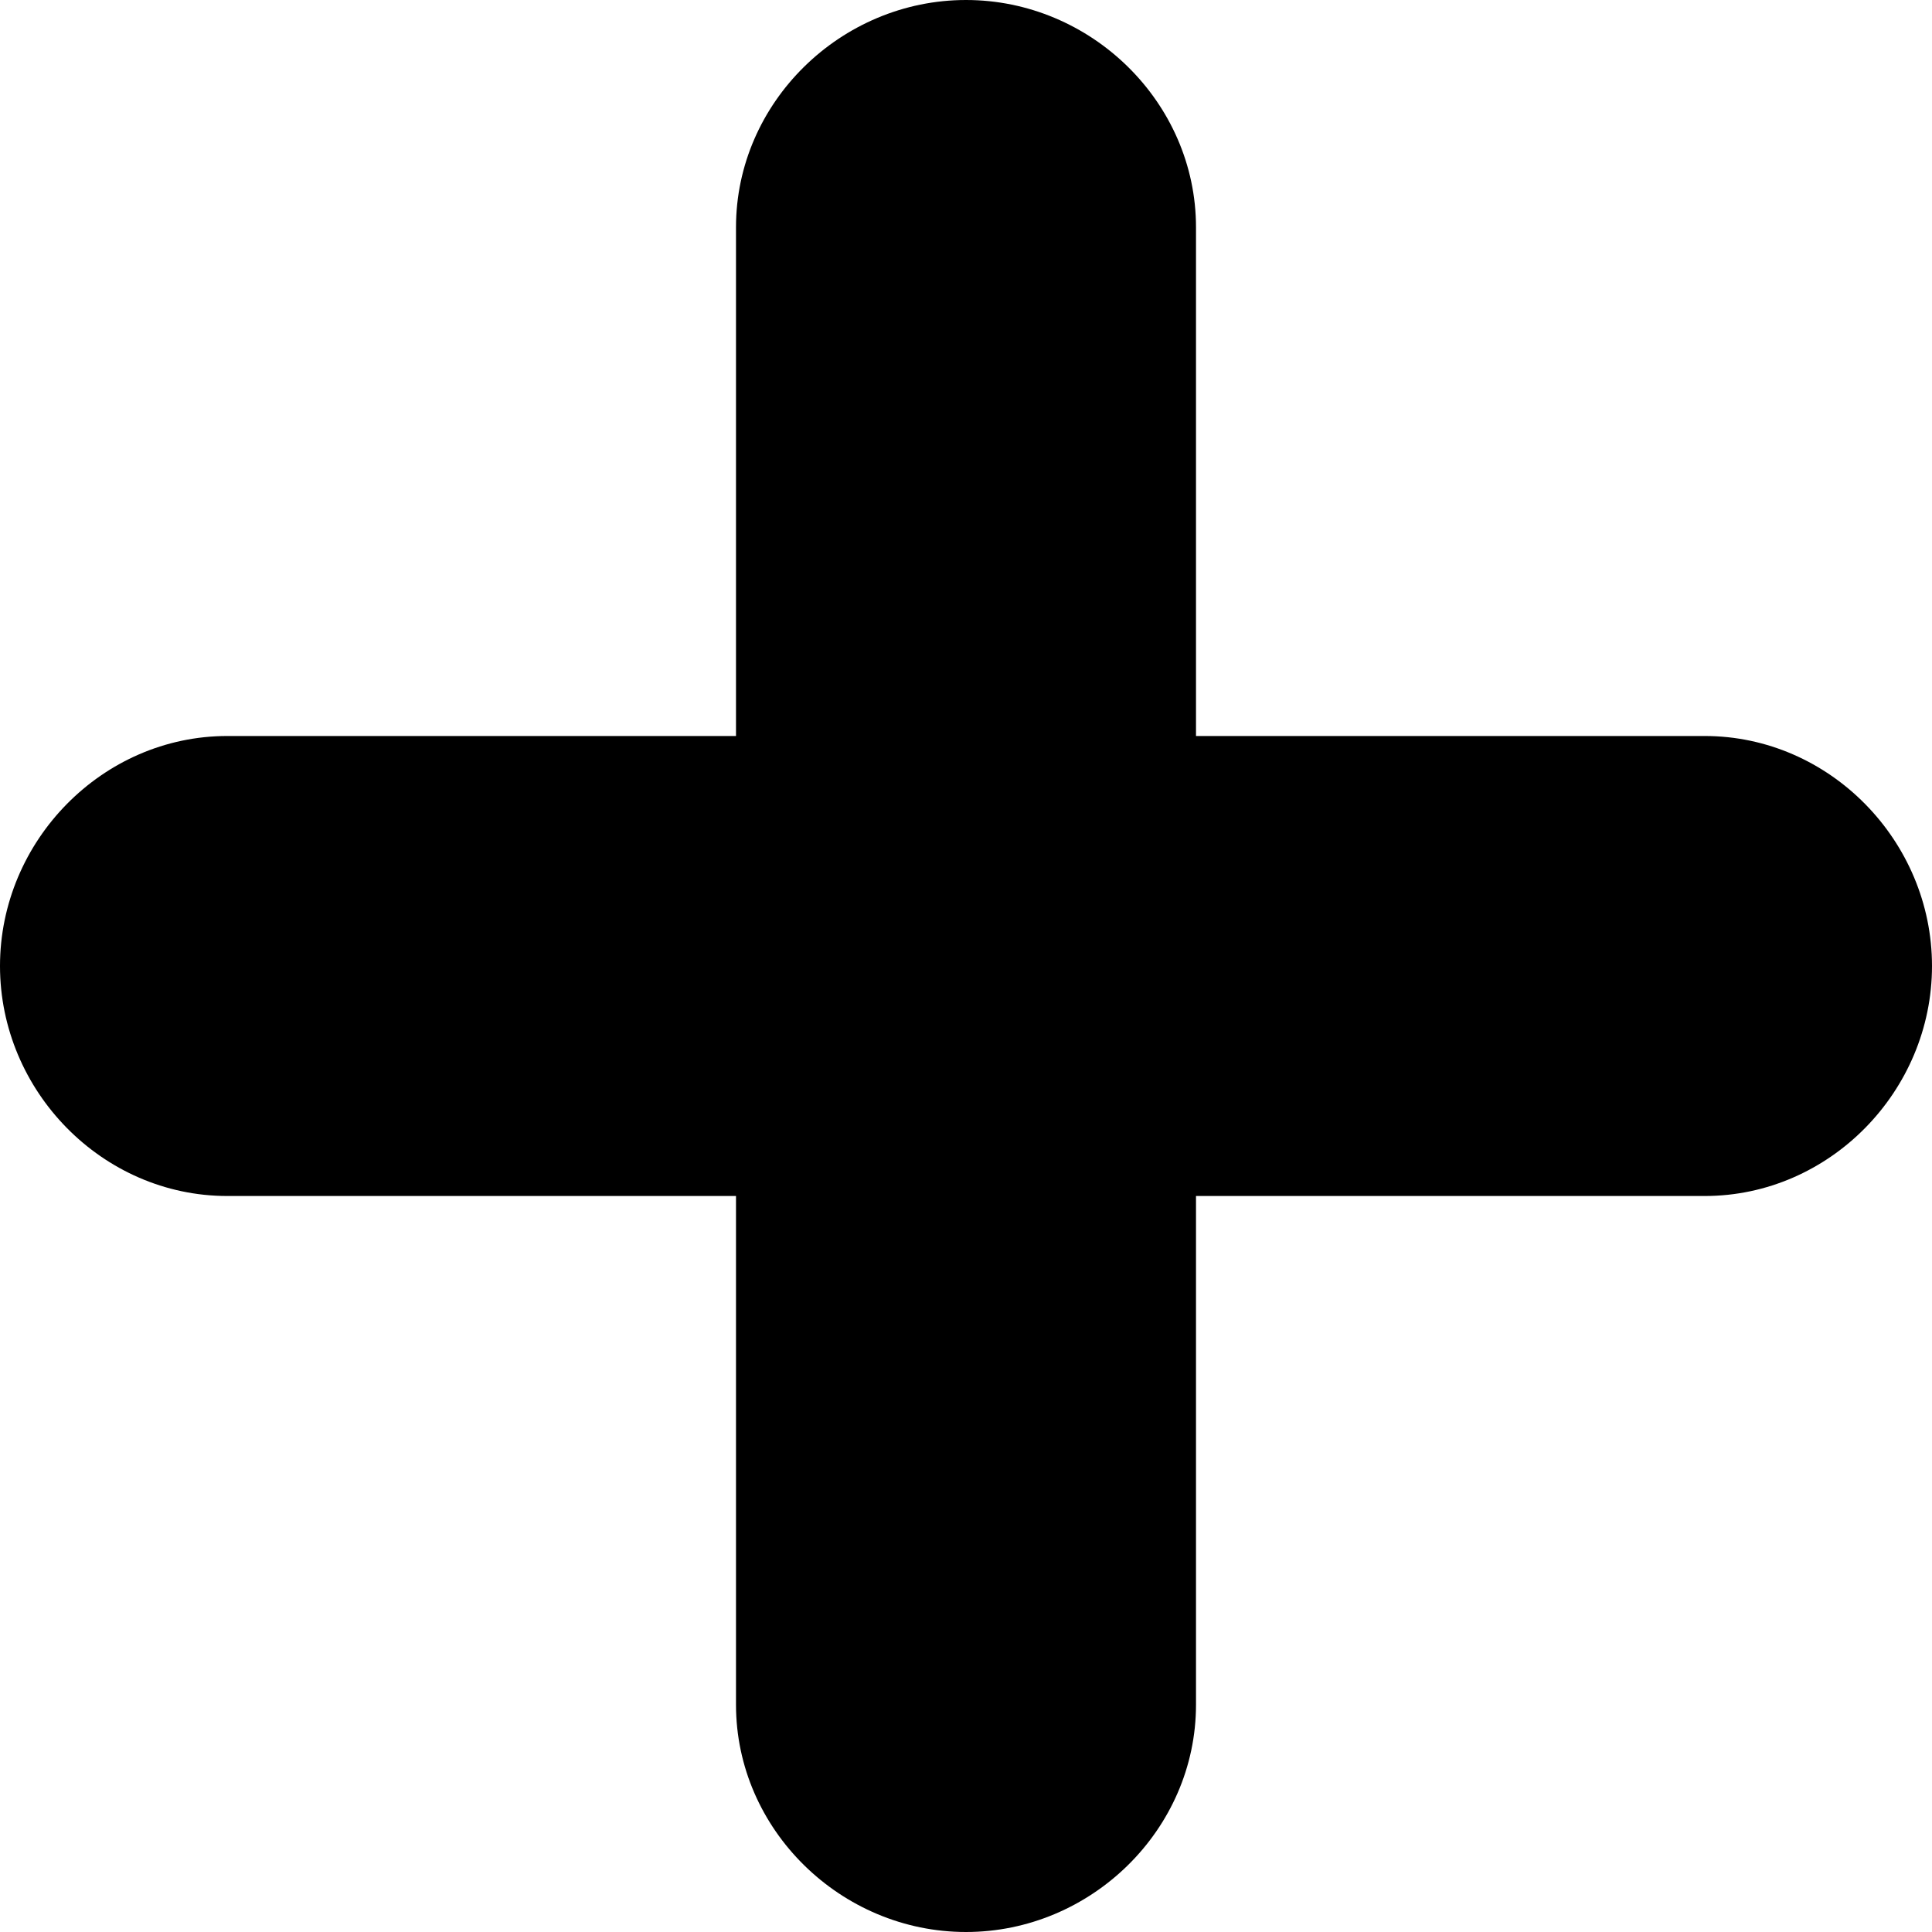
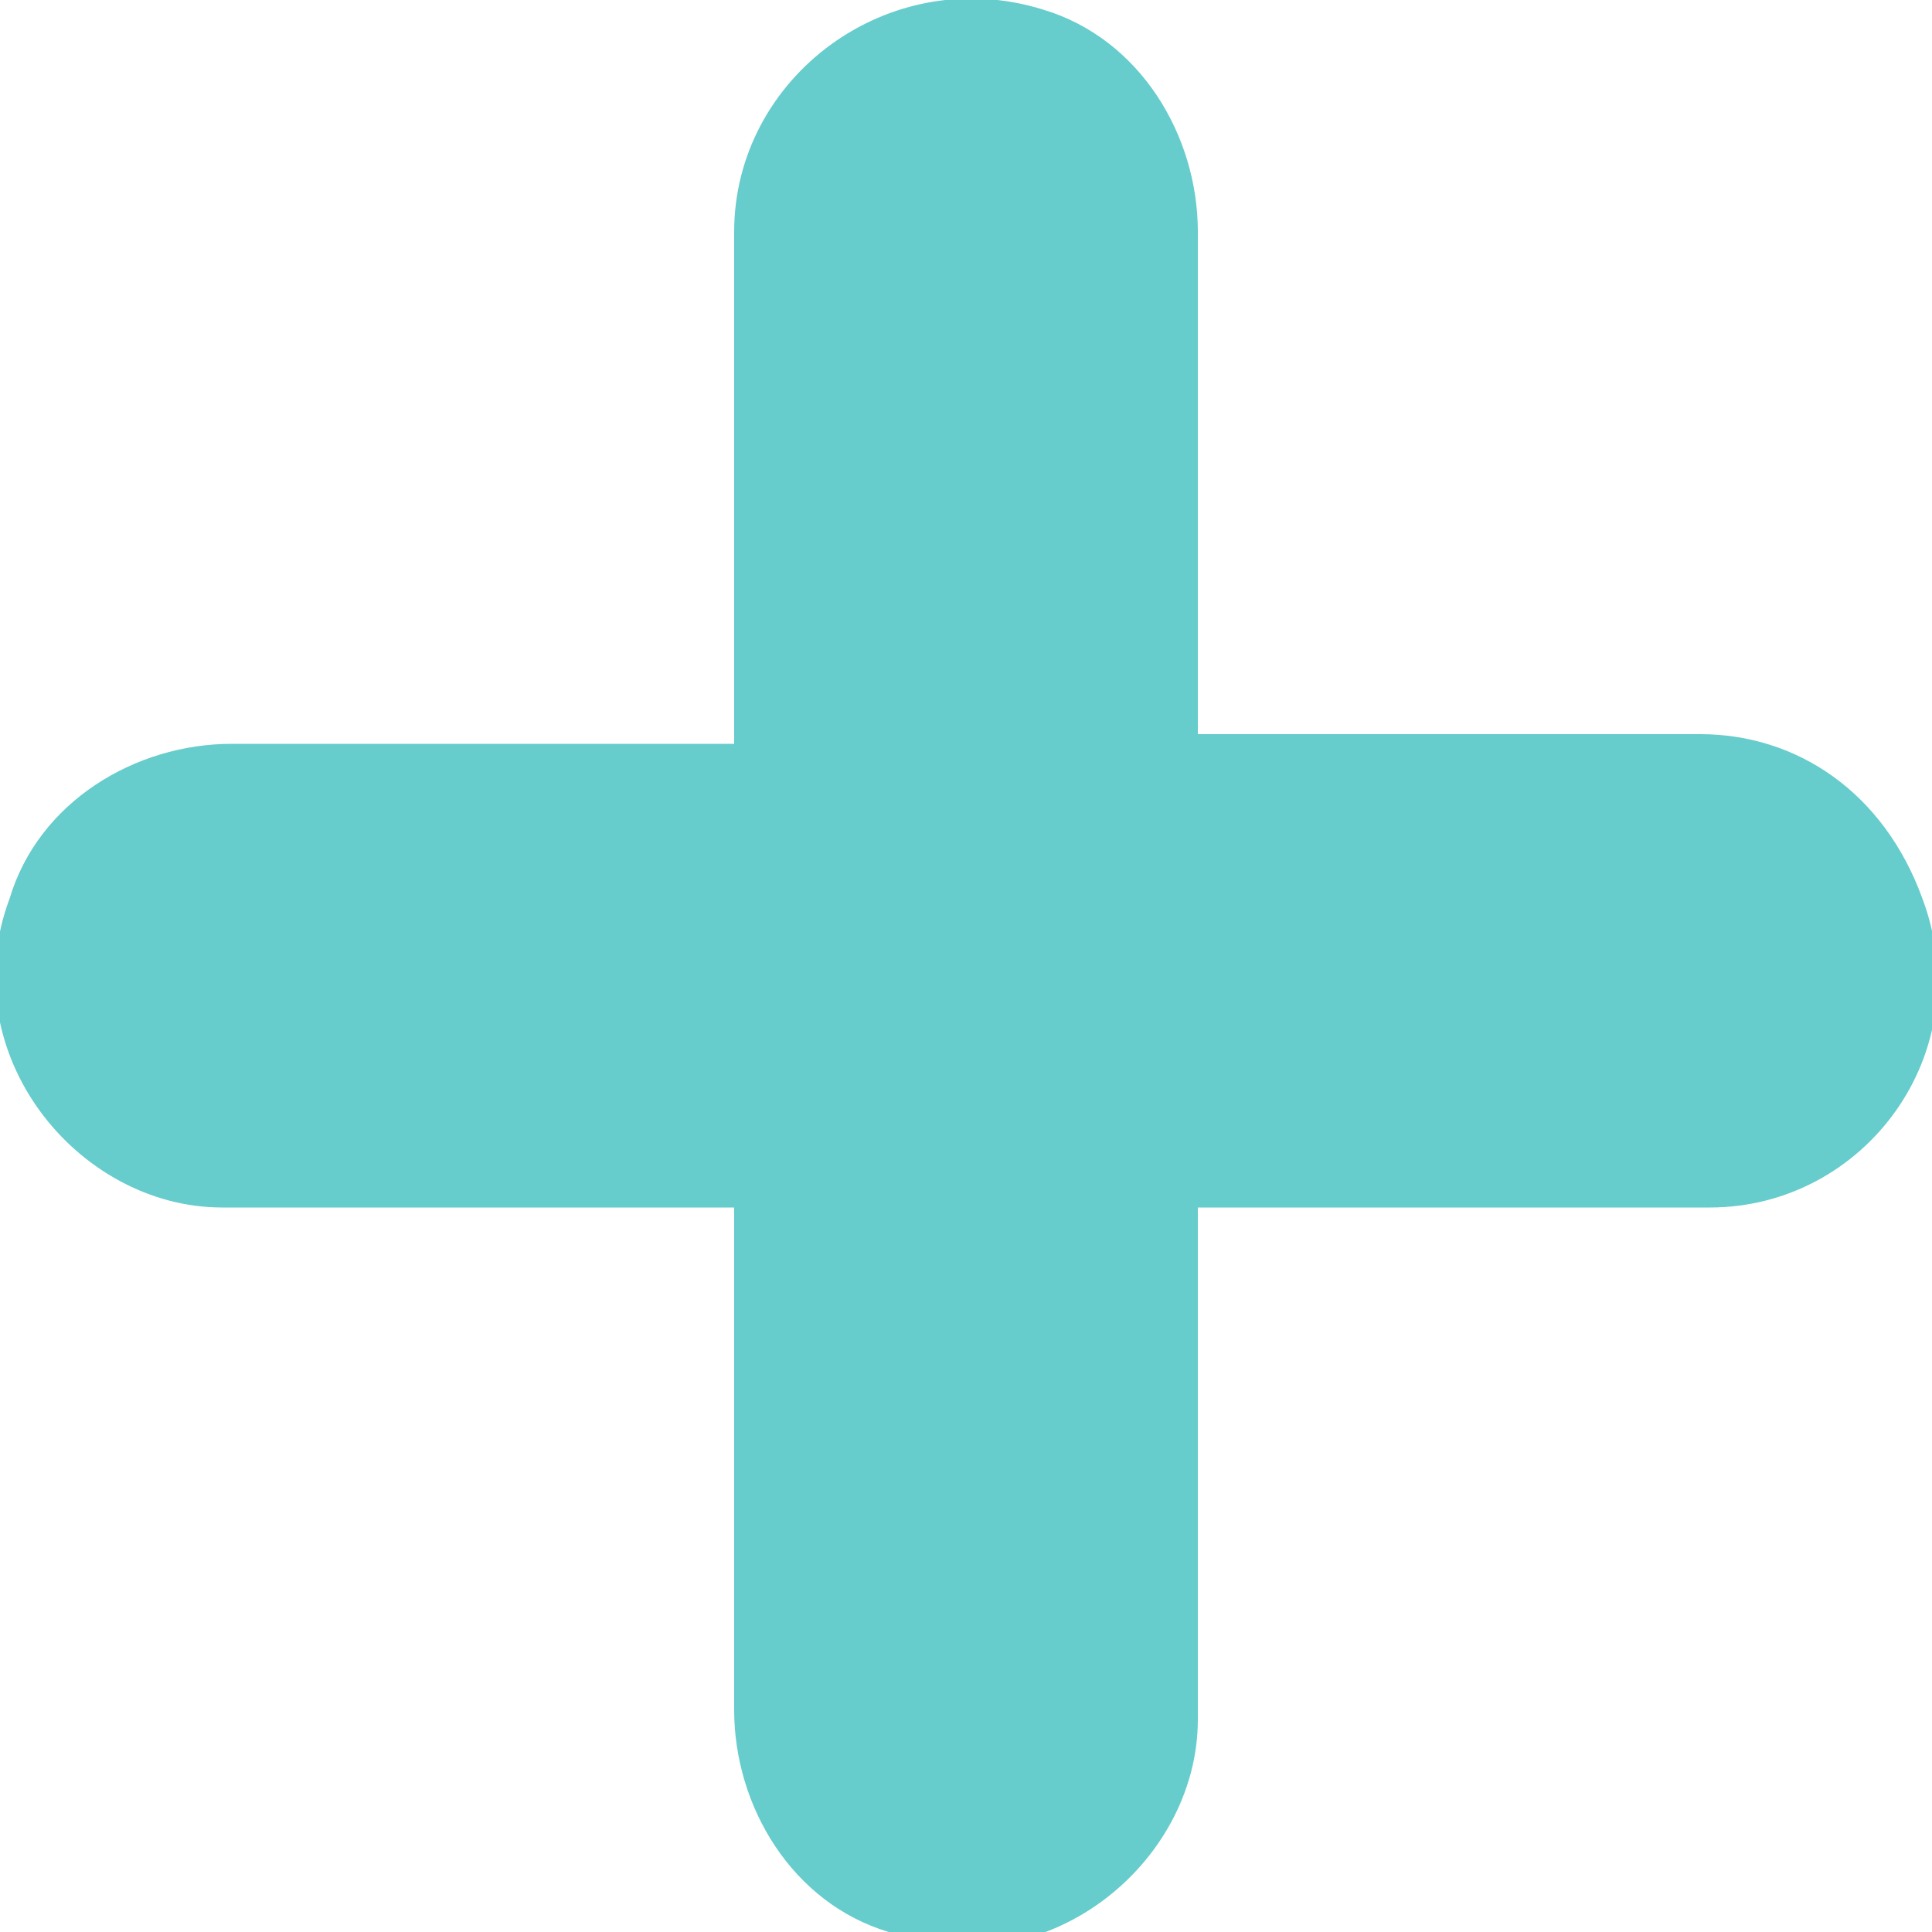
- <svg xmlns="http://www.w3.org/2000/svg" version="1.1" id="Capa_1" x="0px" y="0px" viewBox="0 0 42 42" style="enable-background:new 0 0 42 42;" xml:space="preserve">
-   <path d="M37.059,16H26V4.941C26,2.224,23.718,0,21,0s-5,2.224-5,4.941V16H4.941C2.224,16,0,18.282,0,21s2.224,5,4.941,5H16v11.059  C16,39.776,18.282,42,21,42s5-2.224,5-4.941V26h11.059C39.776,26,42,23.718,42,21S39.776,16,37.059,16z" />
+ <svg xmlns="http://www.w3.org/2000/svg" version="1.1" id="Layer_1" x="0px" y="0px" viewBox="0 0 20 20" style="enable-background:new 0 0 20 20;" xml:space="preserve">
+   <style type="text/css">
+ 	.st0{fill:#66CCCC;}
+ </style>
  <g>
- </g>
-   <g>
- </g>
-   <g>
- </g>
-   <g>
- </g>
-   <g>
- </g>
-   <g>
- </g>
-   <g>
- </g>
-   <g>
- </g>
-   <g>
- </g>
-   <g>
- </g>
-   <g>
- </g>
-   <g>
- </g>
-   <g>
- </g>
-   <g>
- </g>
-   <g>
- </g>
+     <path class="st0" d="M17.6,7.6h-5.2V2.4c0-1-0.6-2-1.6-2.3C9.2-0.4,7.6,0.8,7.6,2.4v5.3H2.4c-1,0-2,0.6-2.3,1.6   c-0.6,1.6,0.7,3.2,2.2,3.2h5.3v5.2c0,1,0.6,2,1.6,2.3c1.6,0.6,3.2-0.7,3.2-2.2v-5.3h5.3c1.6,0,2.8-1.6,2.2-3.2   C19.5,8.2,18.6,7.6,17.6,7.6z" />
+   </g>
</svg>
